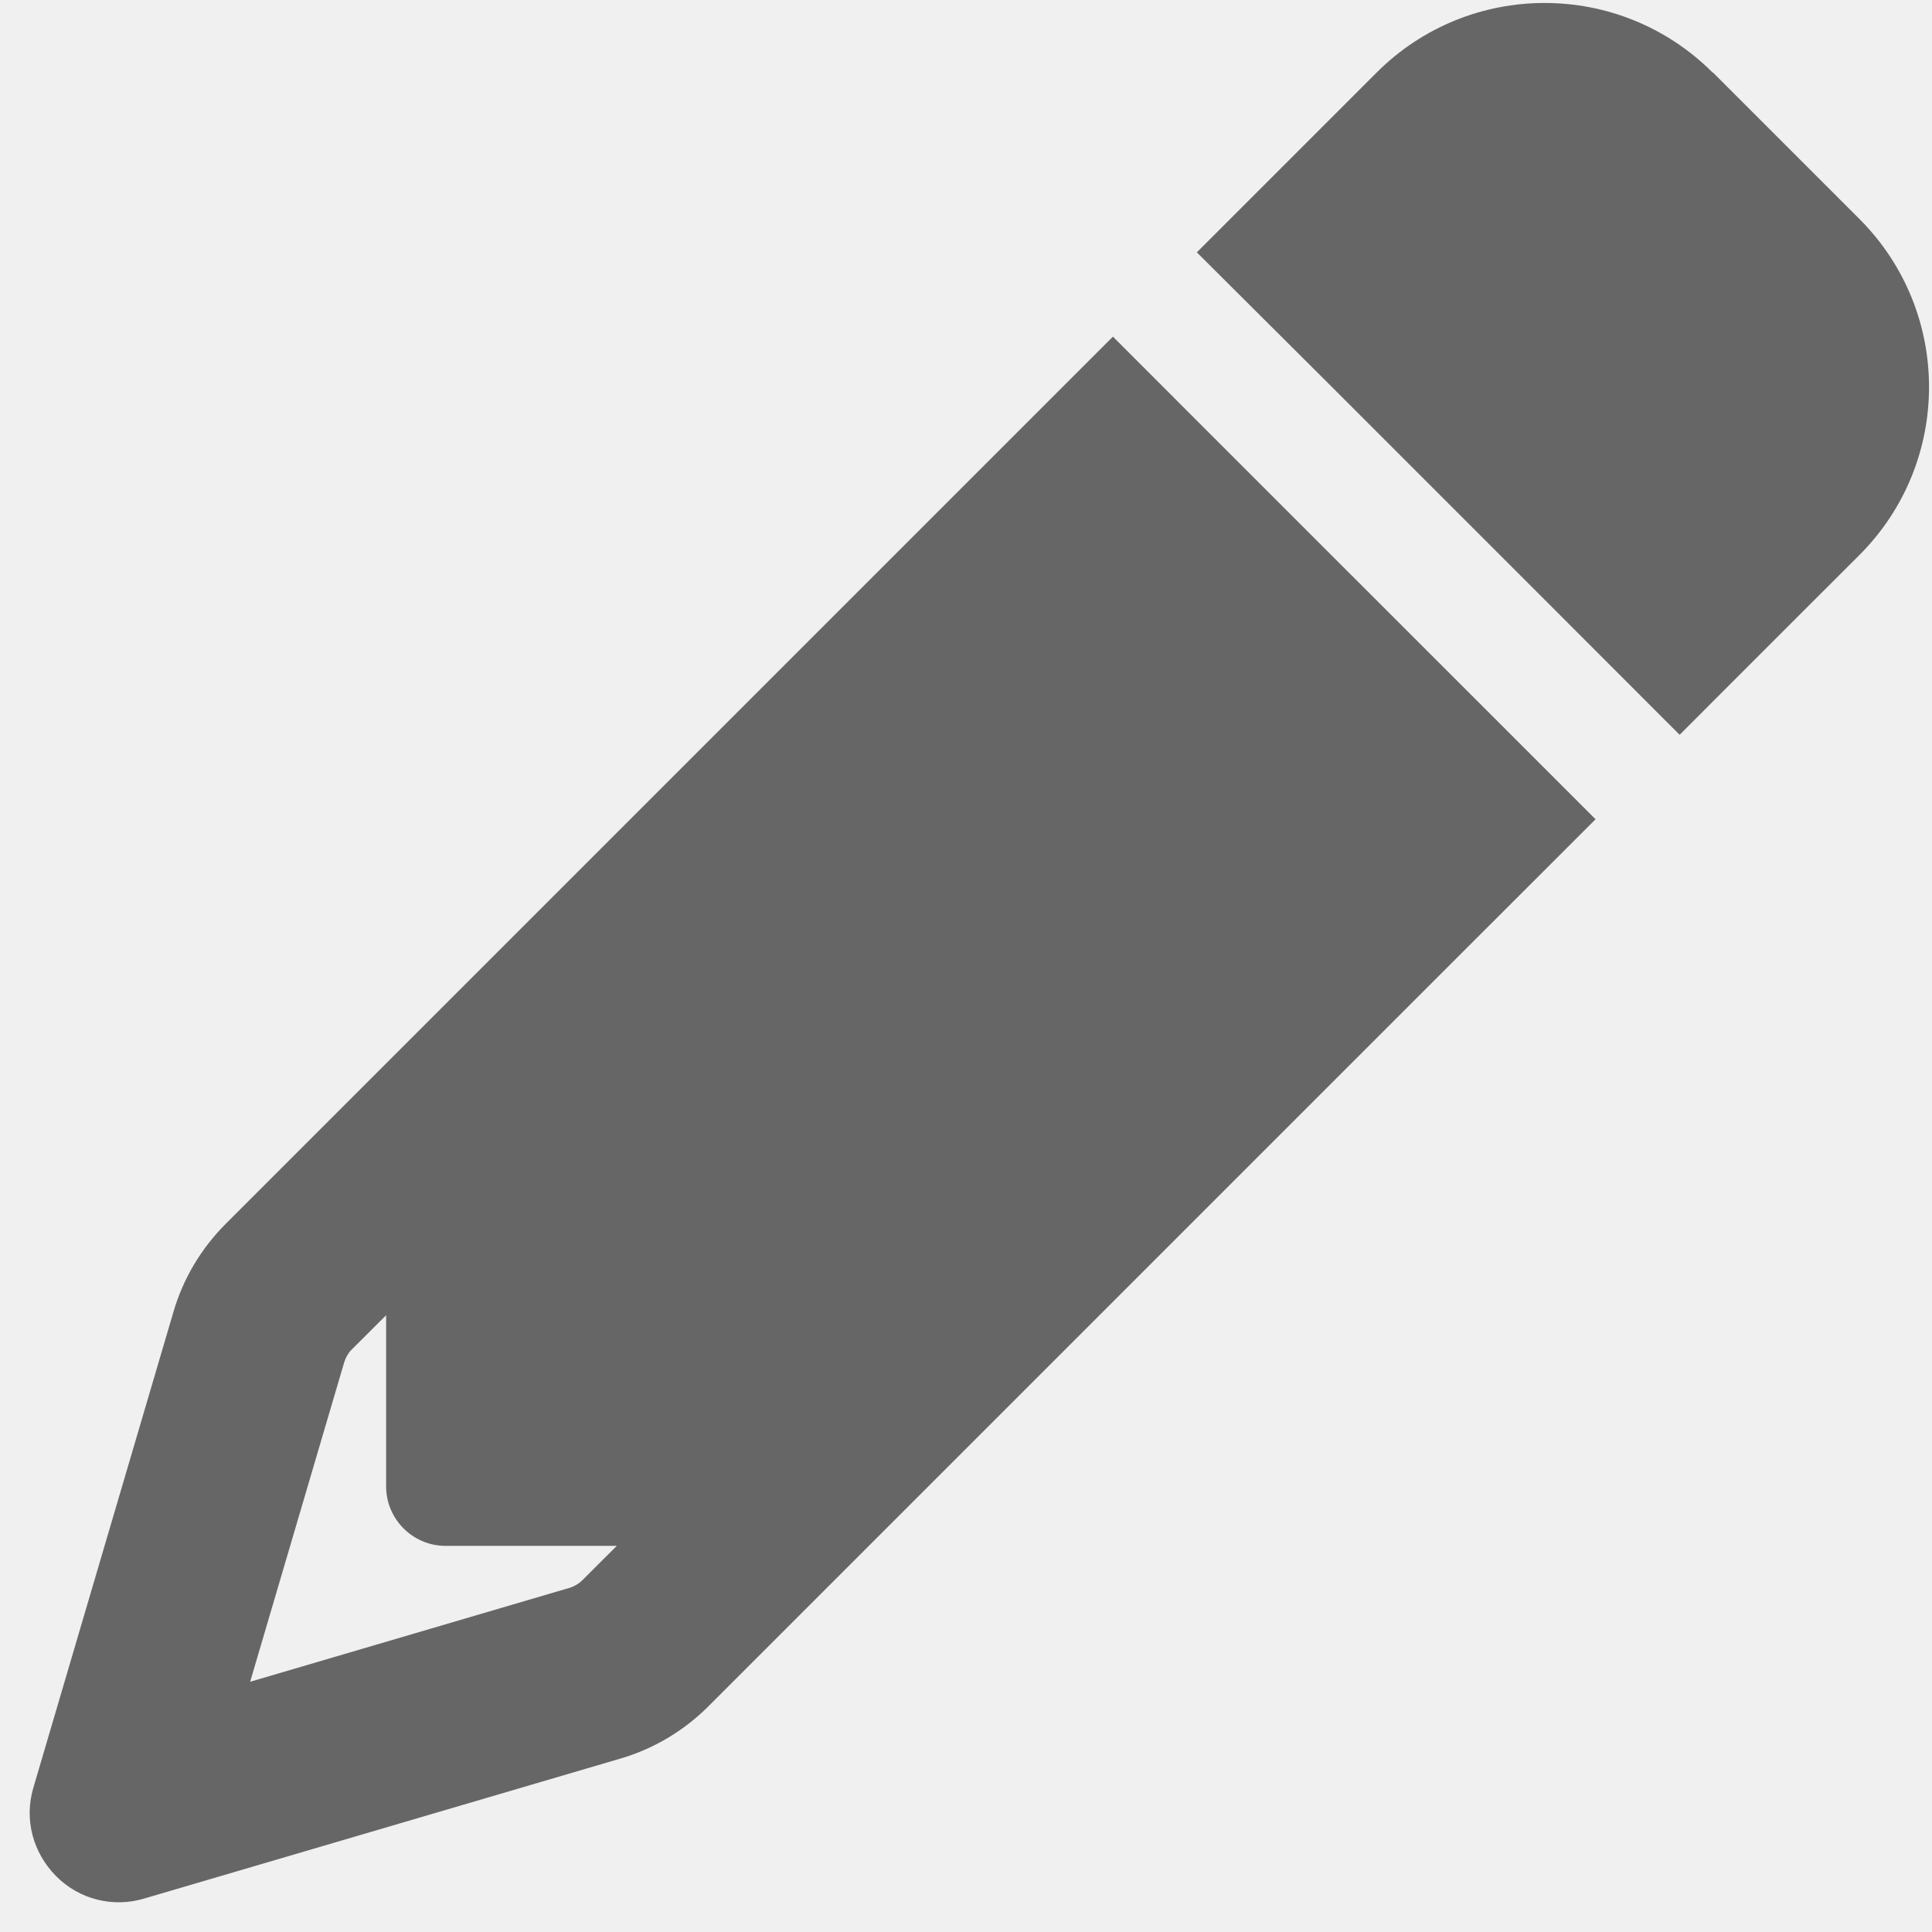
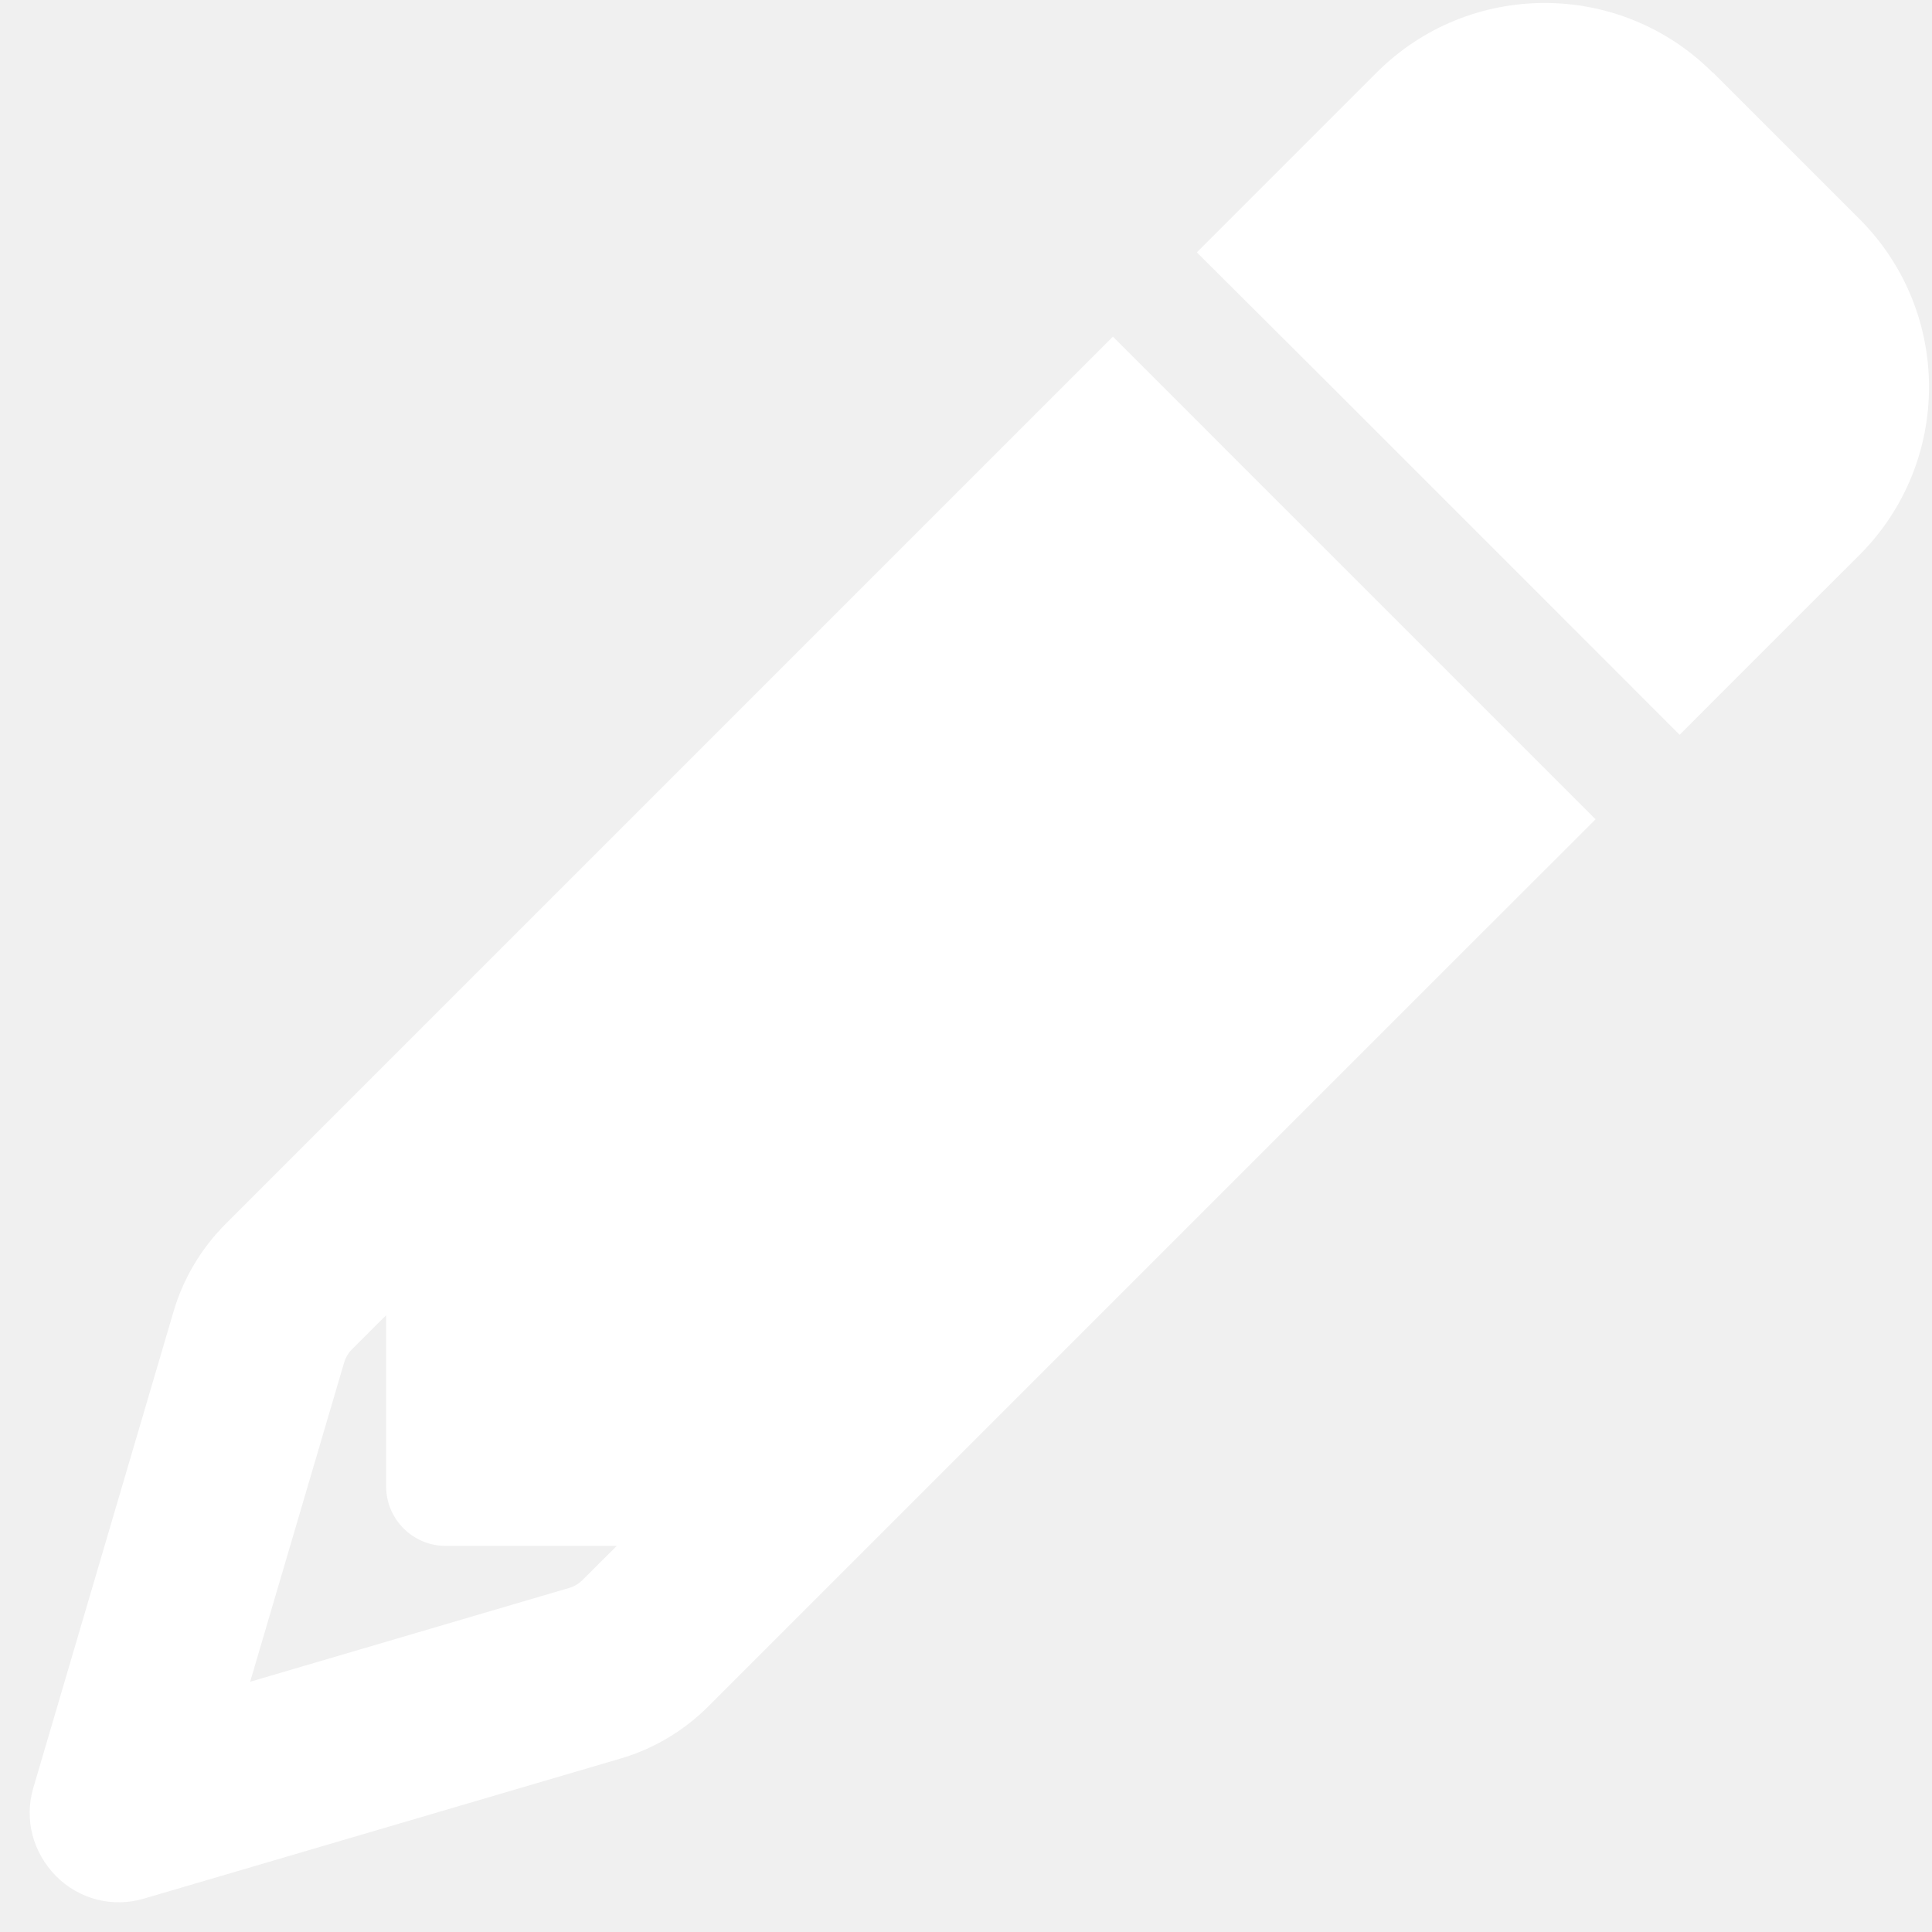
<svg xmlns="http://www.w3.org/2000/svg" width="21" height="21" viewBox="0 0 21 21" fill="none">
-   <path d="M17.345 8.903L16.889 9.359L15.976 10.271L7.701 18.546C7.434 18.813 7.103 19.011 6.74 19.116L1.565 20.637C1.226 20.738 0.858 20.645 0.608 20.391C0.358 20.137 0.261 19.778 0.362 19.434L1.884 14.264C1.989 13.9 2.187 13.569 2.453 13.303L10.728 5.028L11.641 4.115L12.097 3.659L13.465 5.028L15.972 7.534L17.341 8.903H17.345ZM4.197 14.296L3.821 14.671C3.785 14.707 3.757 14.756 3.741 14.809L2.719 18.28L6.191 17.259C6.244 17.243 6.292 17.214 6.328 17.178L6.704 16.803H4.843C4.487 16.803 4.197 16.512 4.197 16.157V14.296ZM18.62 0.789L20.211 2.38C21.22 3.389 21.22 5.024 20.211 6.033L19.625 6.618L18.713 7.53L18.257 7.987L16.889 6.618L14.382 4.111L13.009 2.743L13.465 2.287L14.378 1.374L14.963 0.789C15.972 -0.22 17.607 -0.22 18.616 0.789H18.62Z" fill="#666666" />
+   <path d="M17.345 8.903L16.889 9.359L15.976 10.271L7.701 18.546C7.434 18.813 7.103 19.011 6.74 19.116L1.565 20.637C1.226 20.738 0.858 20.645 0.608 20.391C0.358 20.137 0.261 19.778 0.362 19.434L1.884 14.264C1.989 13.9 2.187 13.569 2.453 13.303L10.728 5.028L11.641 4.115L12.097 3.659L13.465 5.028L15.972 7.534L17.341 8.903H17.345ZM4.197 14.296L3.821 14.671C3.785 14.707 3.757 14.756 3.741 14.809L2.719 18.28L6.191 17.259C6.244 17.243 6.292 17.214 6.328 17.178L6.704 16.803H4.843C4.487 16.803 4.197 16.512 4.197 16.157V14.296ZM18.62 0.789L20.211 2.38C21.22 3.389 21.22 5.024 20.211 6.033L19.625 6.618L18.713 7.53L18.257 7.987L16.889 6.618L14.382 4.111L13.009 2.743L13.465 2.287L14.378 1.374L14.963 0.789C15.972 -0.22 17.607 -0.22 18.616 0.789H18.62Z" fill="white" />
</svg>
